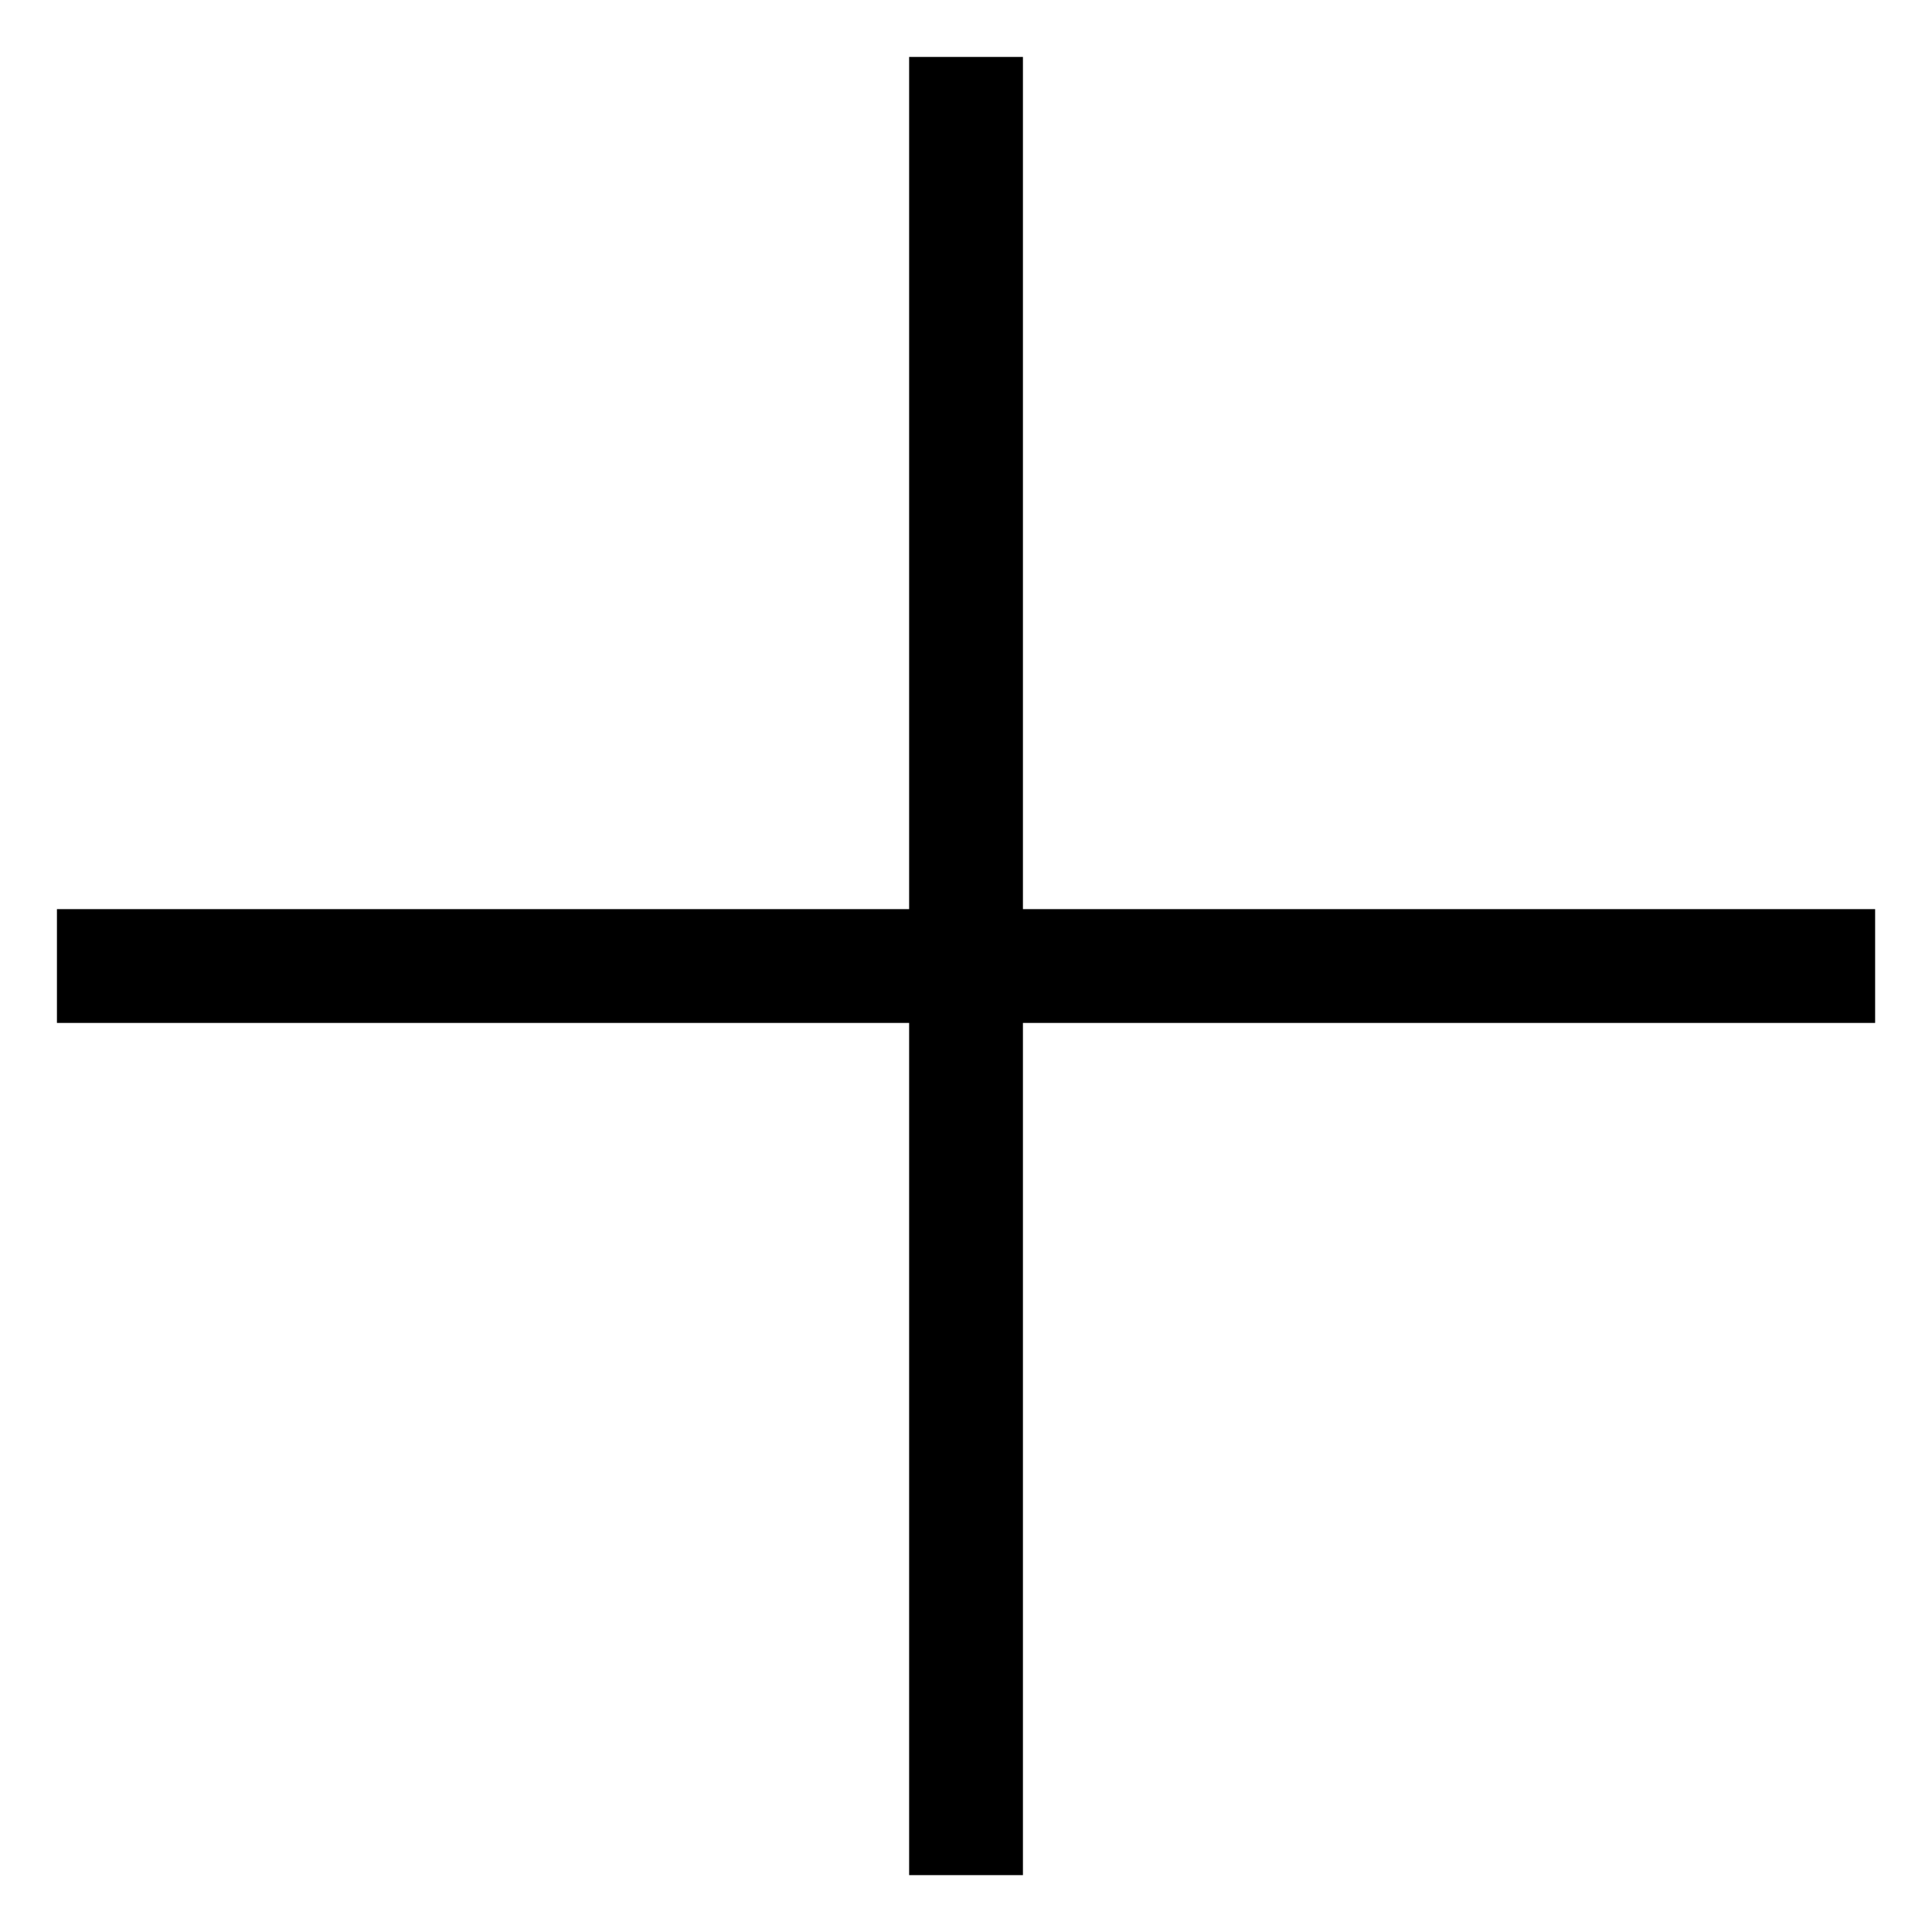
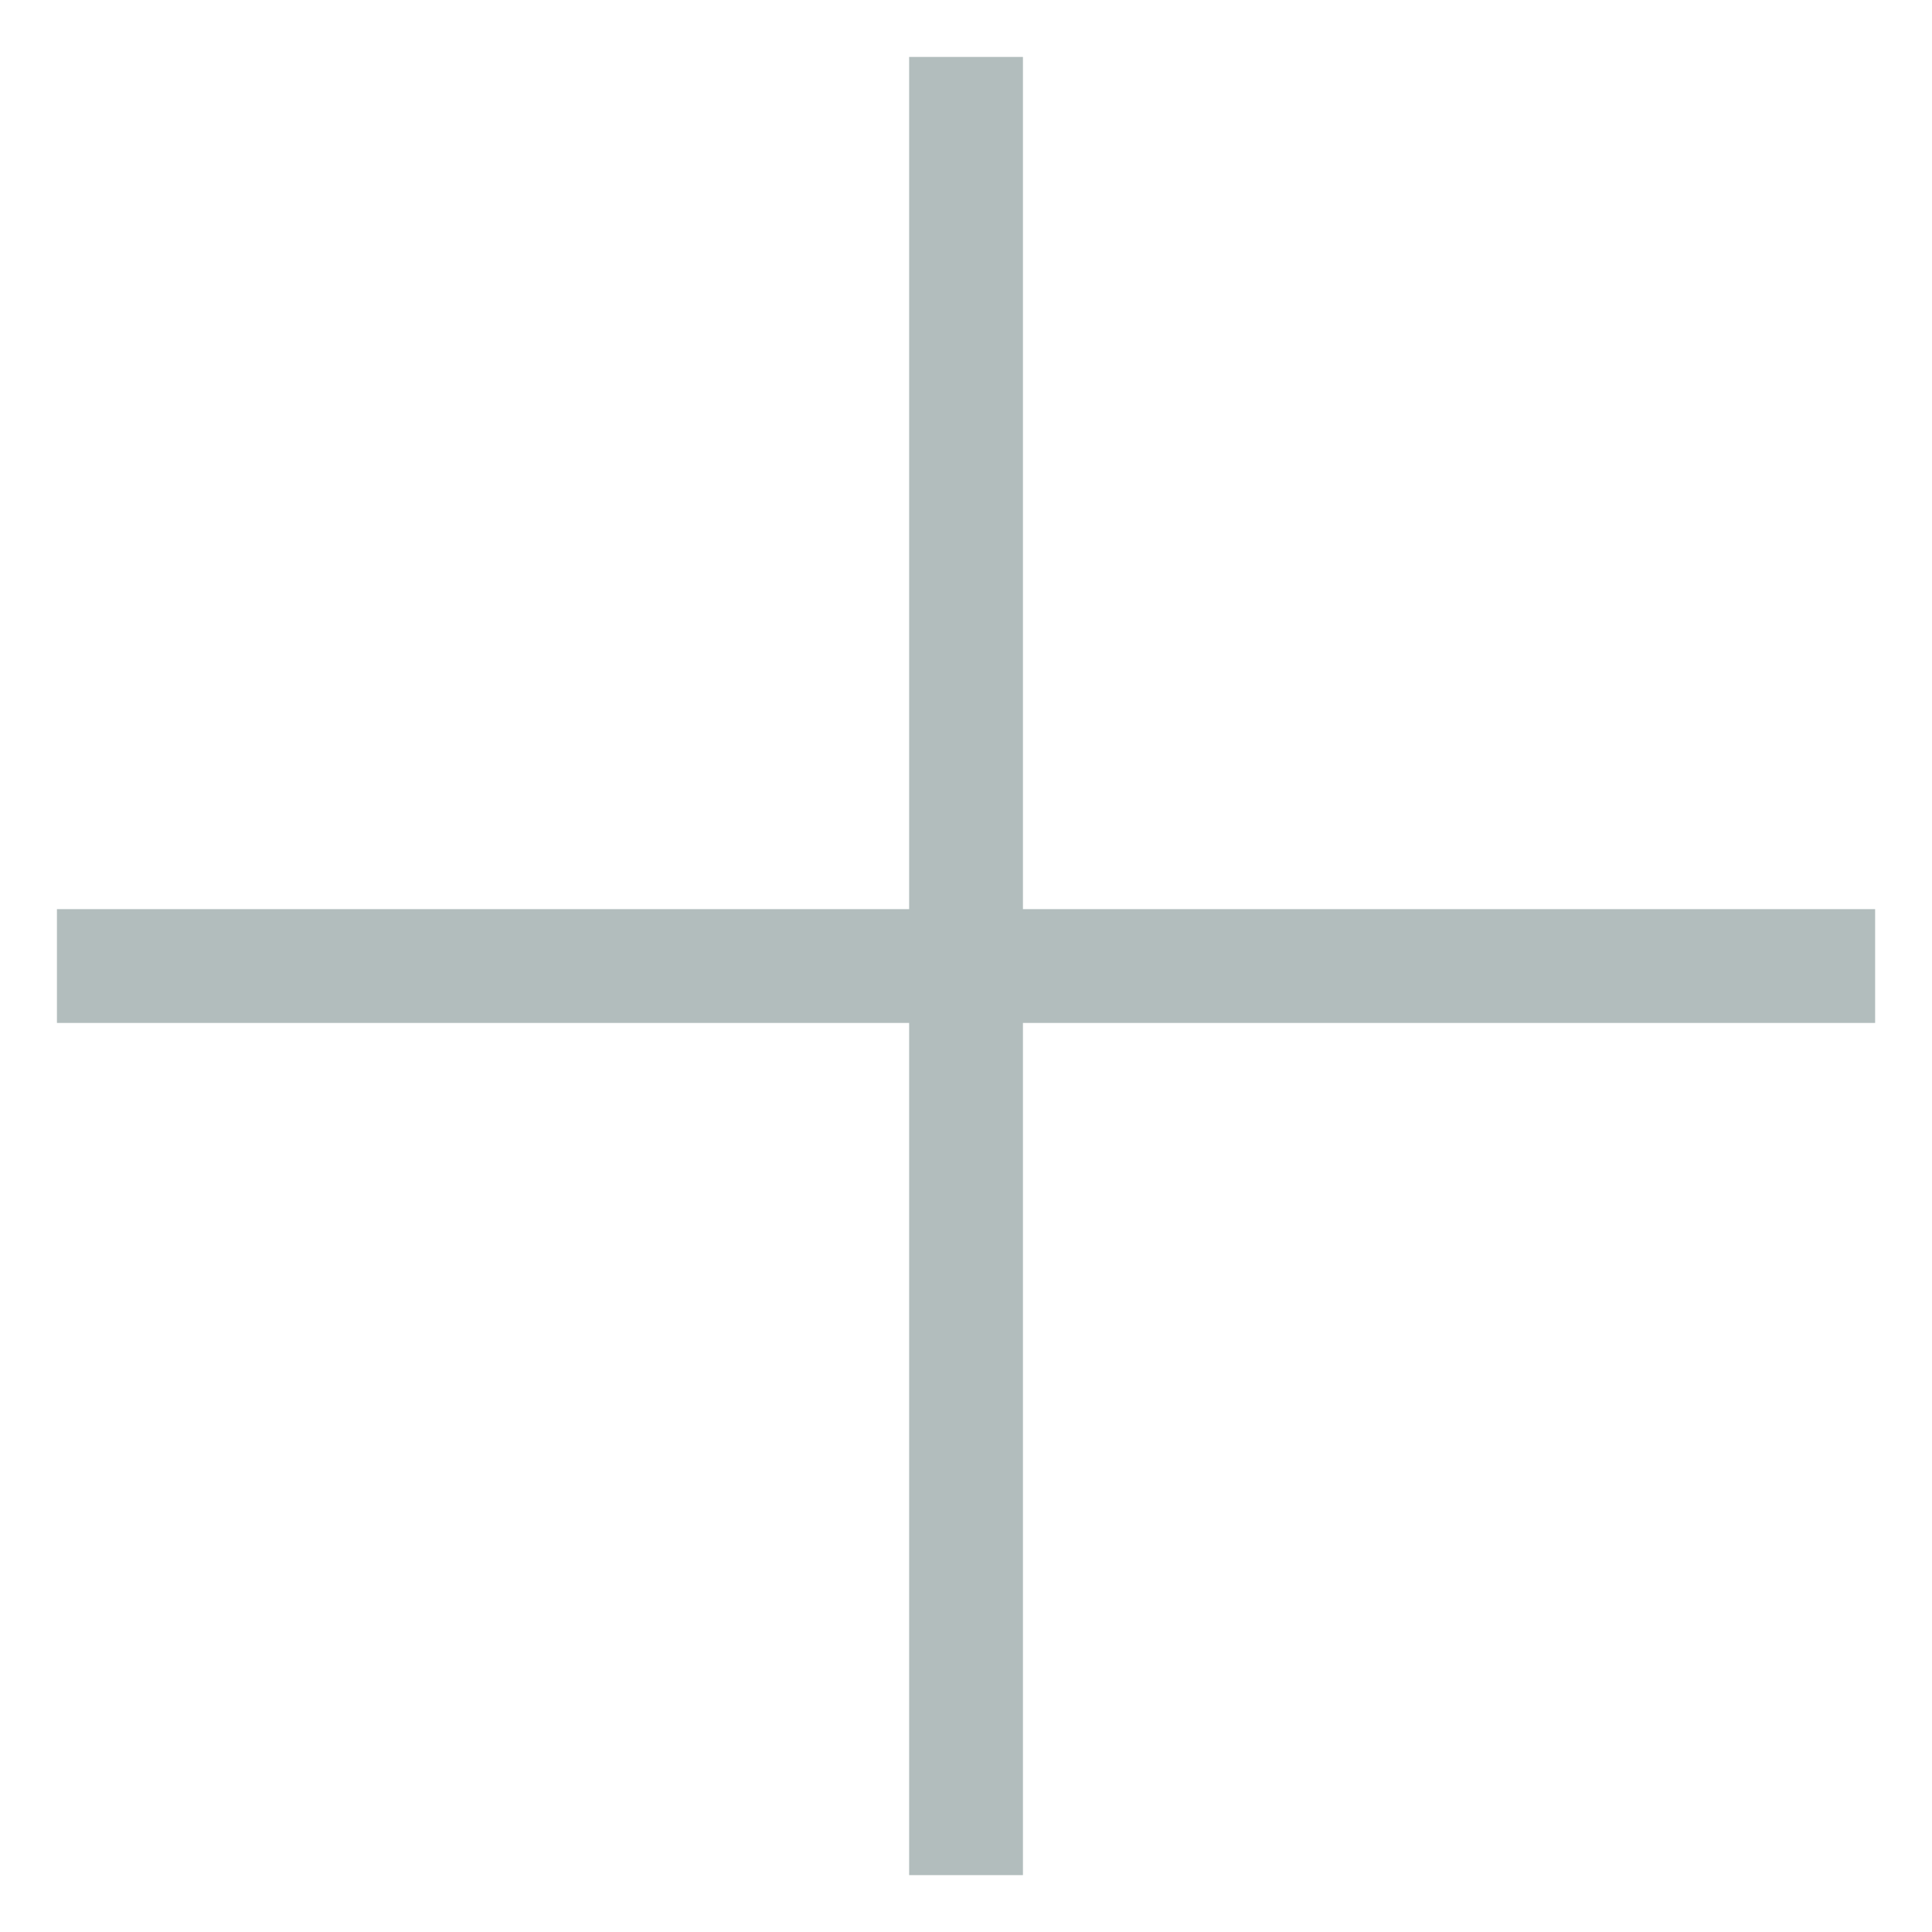
- <svg xmlns="http://www.w3.org/2000/svg" version="1.1" width="32" height="32" viewBox="0 0 32 32">
+ <svg xmlns="http://www.w3.org/2000/svg" version="1.1" width="32" height="32" viewBox="0 0 32 32" fill="#b2bdbd">
  <path d="M16.943 0.943h-1.885v14.115h-14.115v1.885h14.115v14.115h1.885v-14.115h14.115v-1.885h-14.115v-14.115z" />
</svg>
